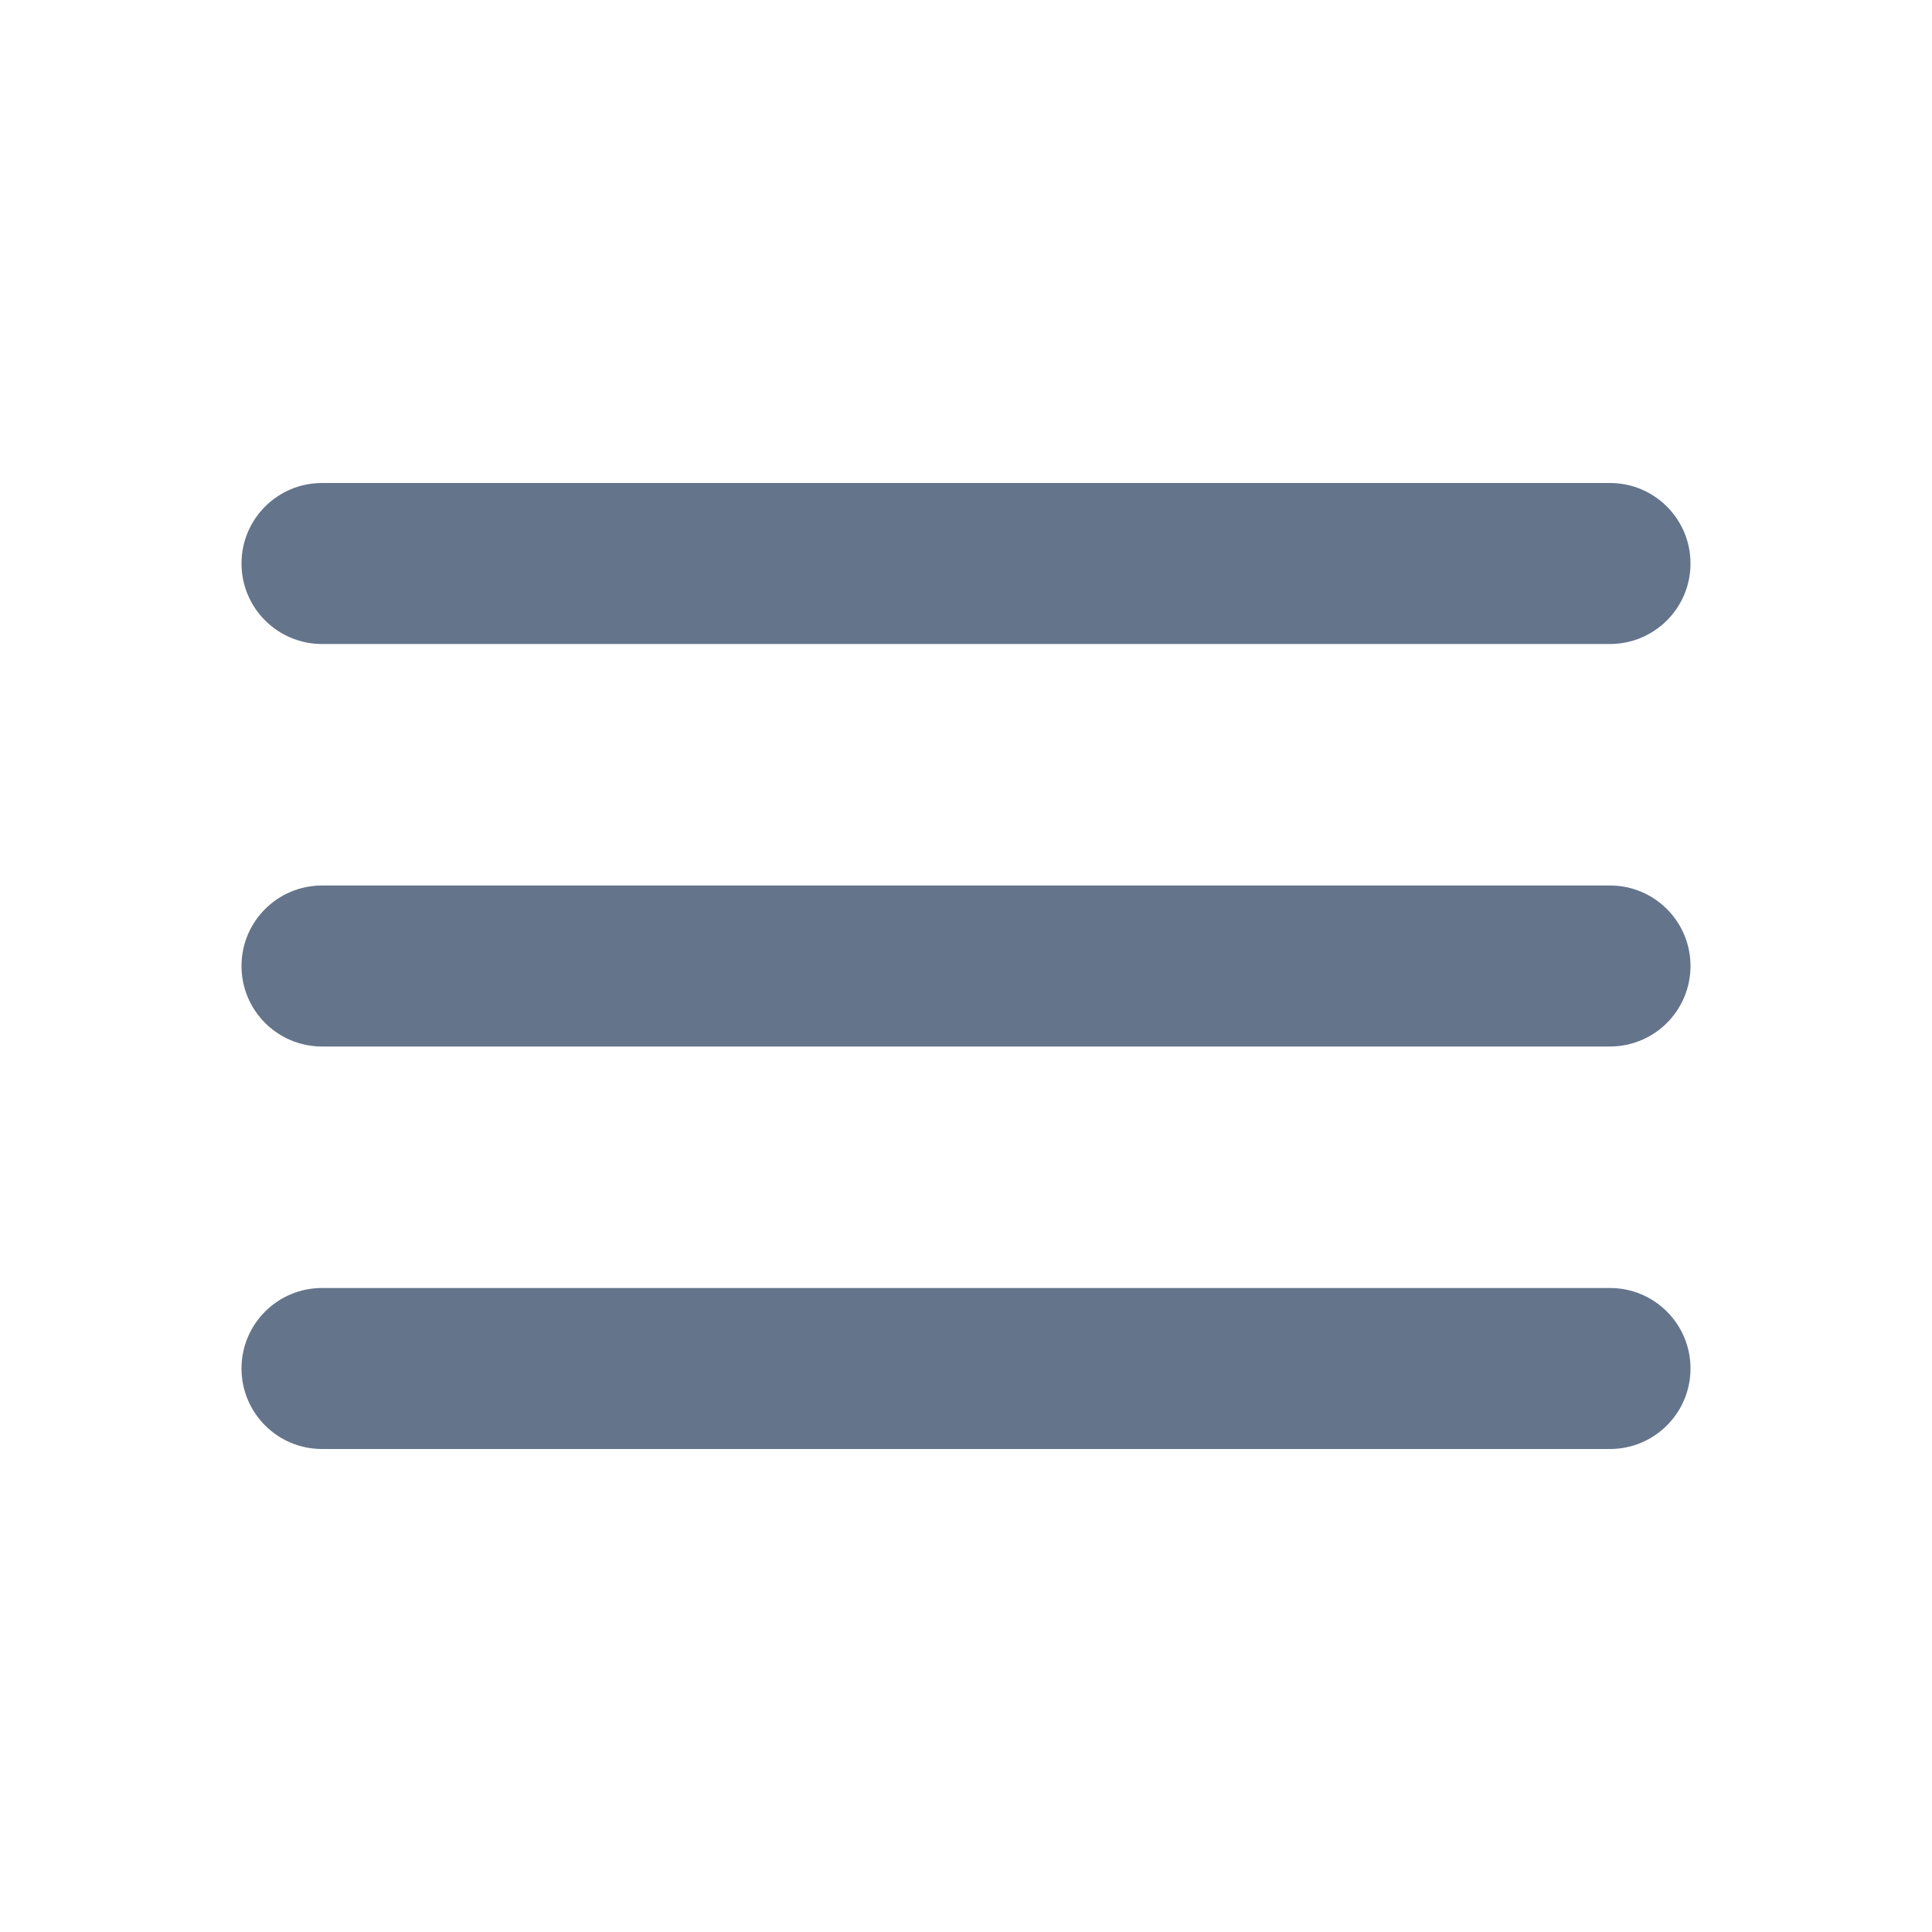
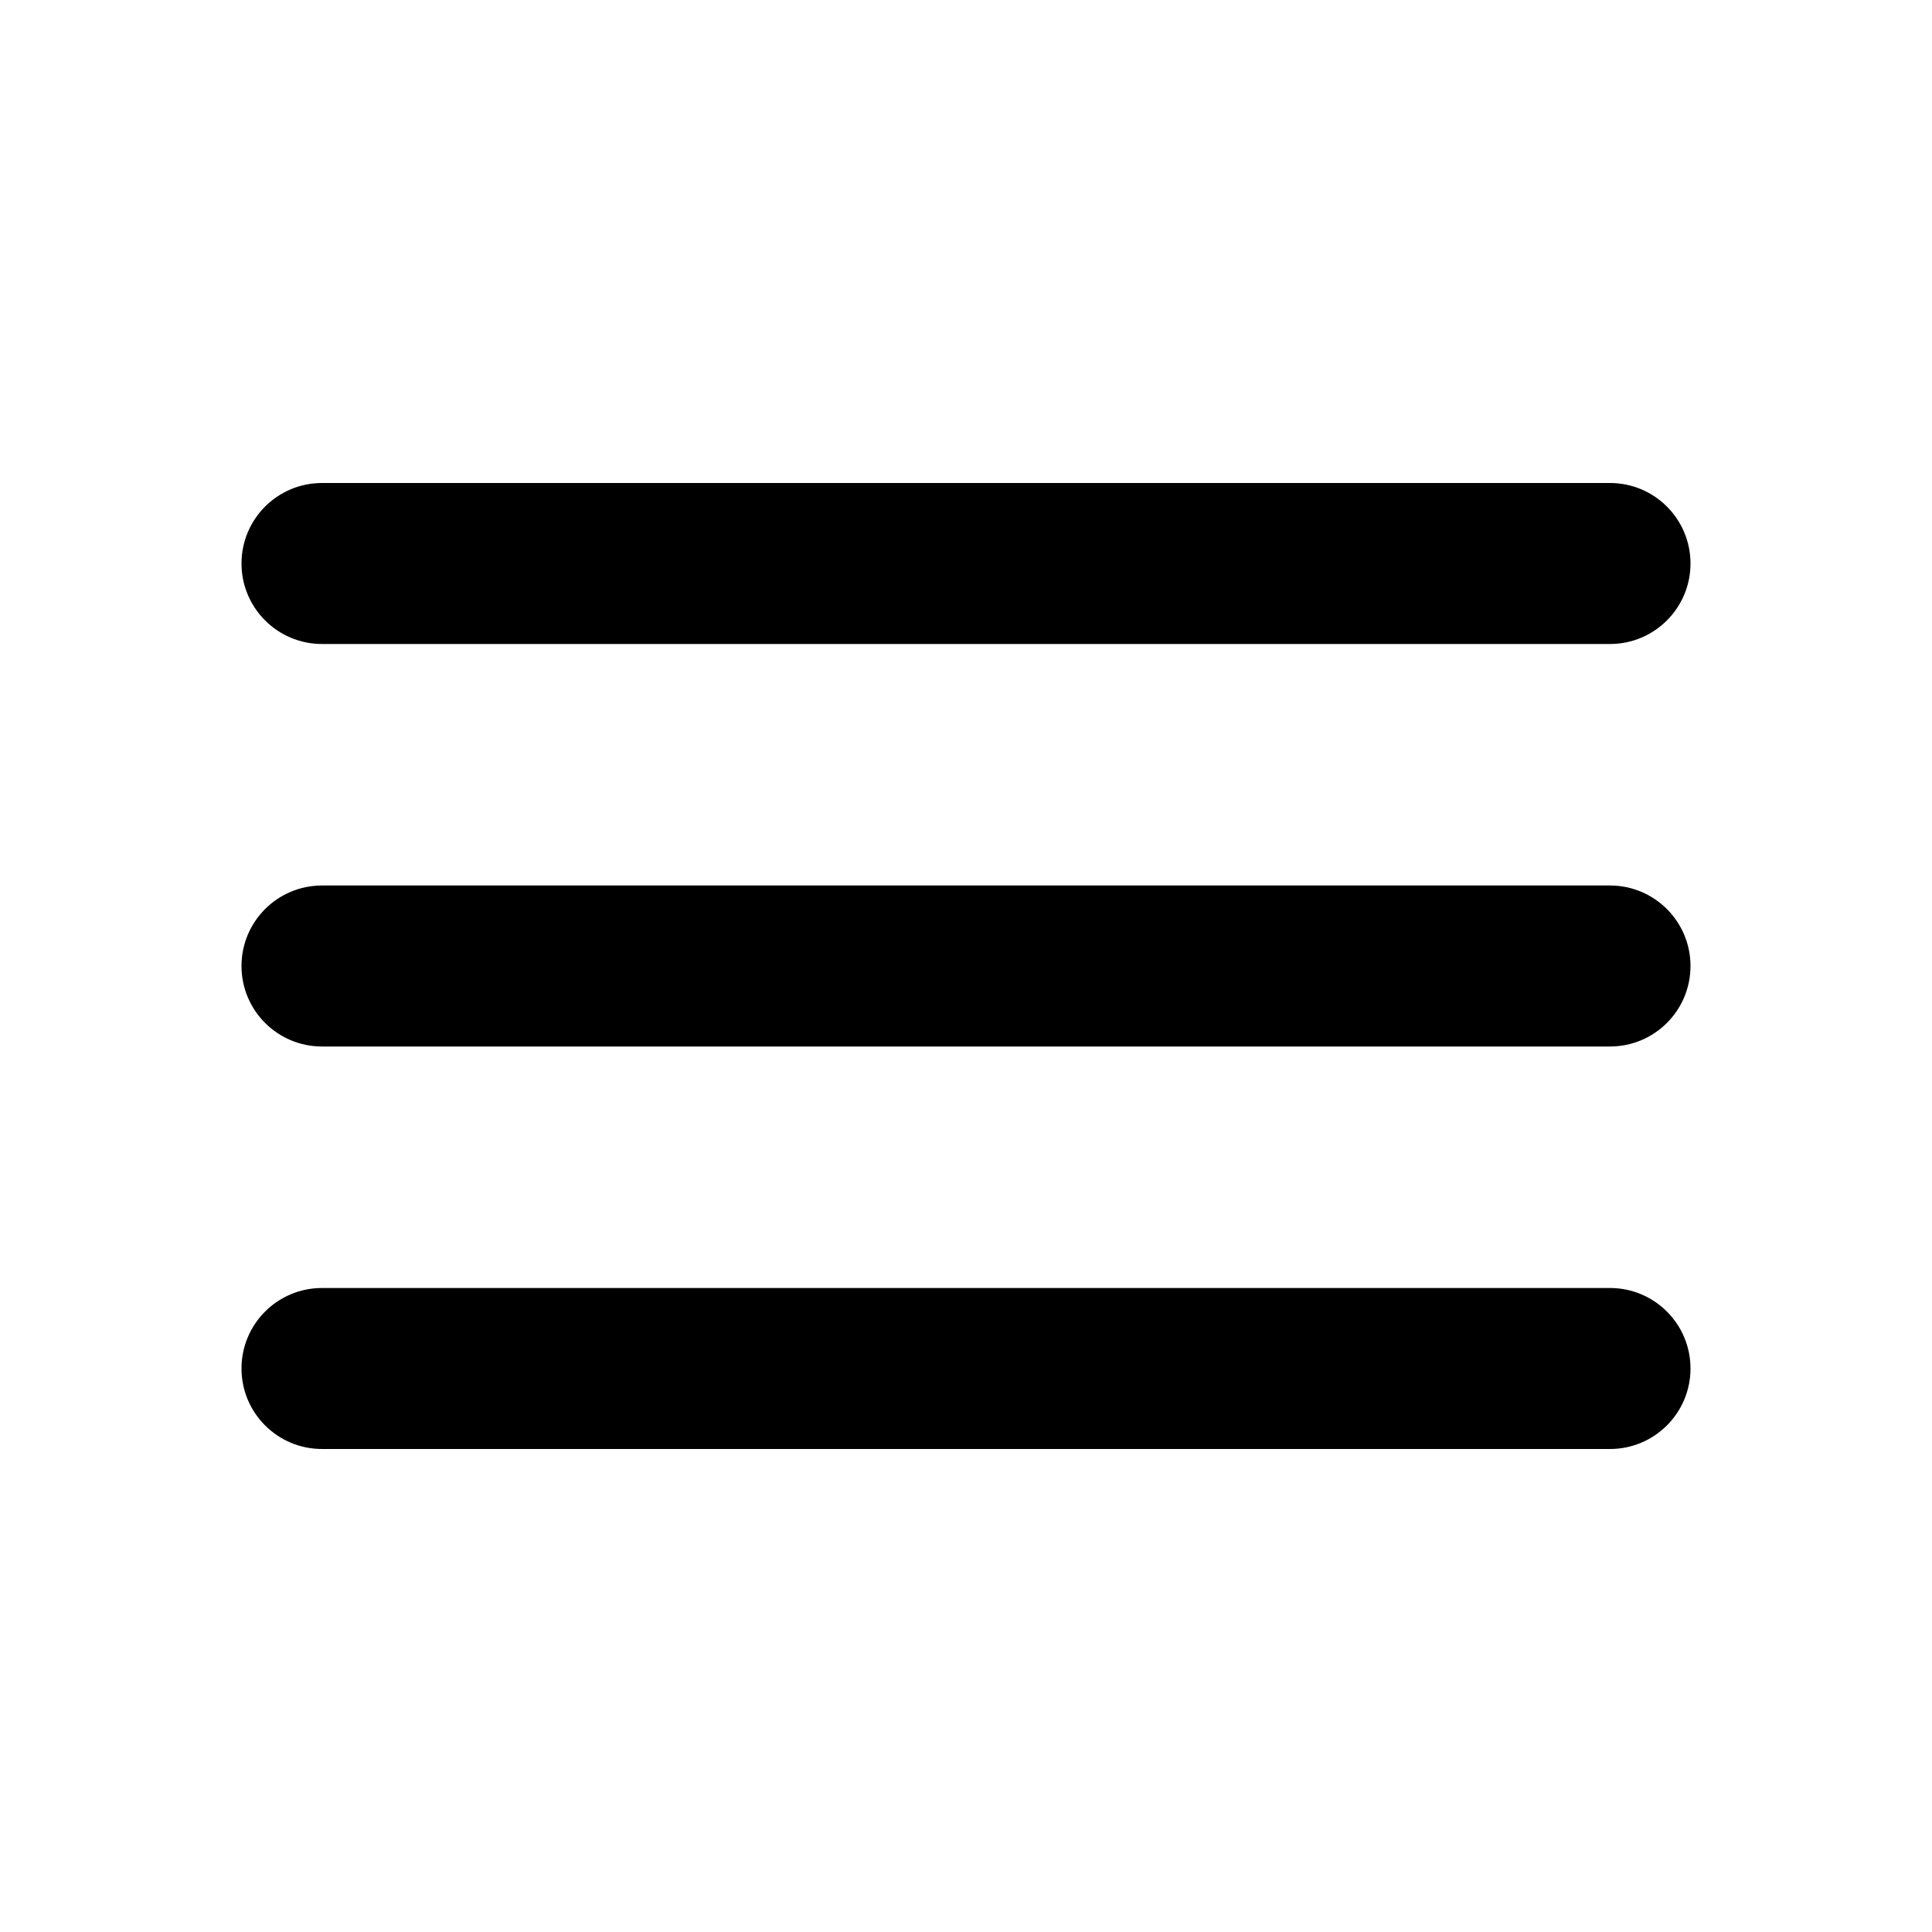
<svg xmlns="http://www.w3.org/2000/svg" fill="none" viewBox="0 0 24 24">
-   <rect width="18" height="2" x="3" y="6" fill="#64748b" rx="1" />
-   <rect width="18" height="2" x="3" y="11" fill="#64748b" rx="1" />
-   <rect width="18" height="2" x="3" y="16" fill="#64748b" rx="1" />
+   <rect width="18" height="2" x="3" y="6" fill="currentColor" rx="1" />
+   <rect width="18" height="2" x="3" y="11" fill="currentColor" rx="1" />
+   <rect width="18" height="2" x="3" y="16" fill="currentColor" rx="1" />
</svg>
